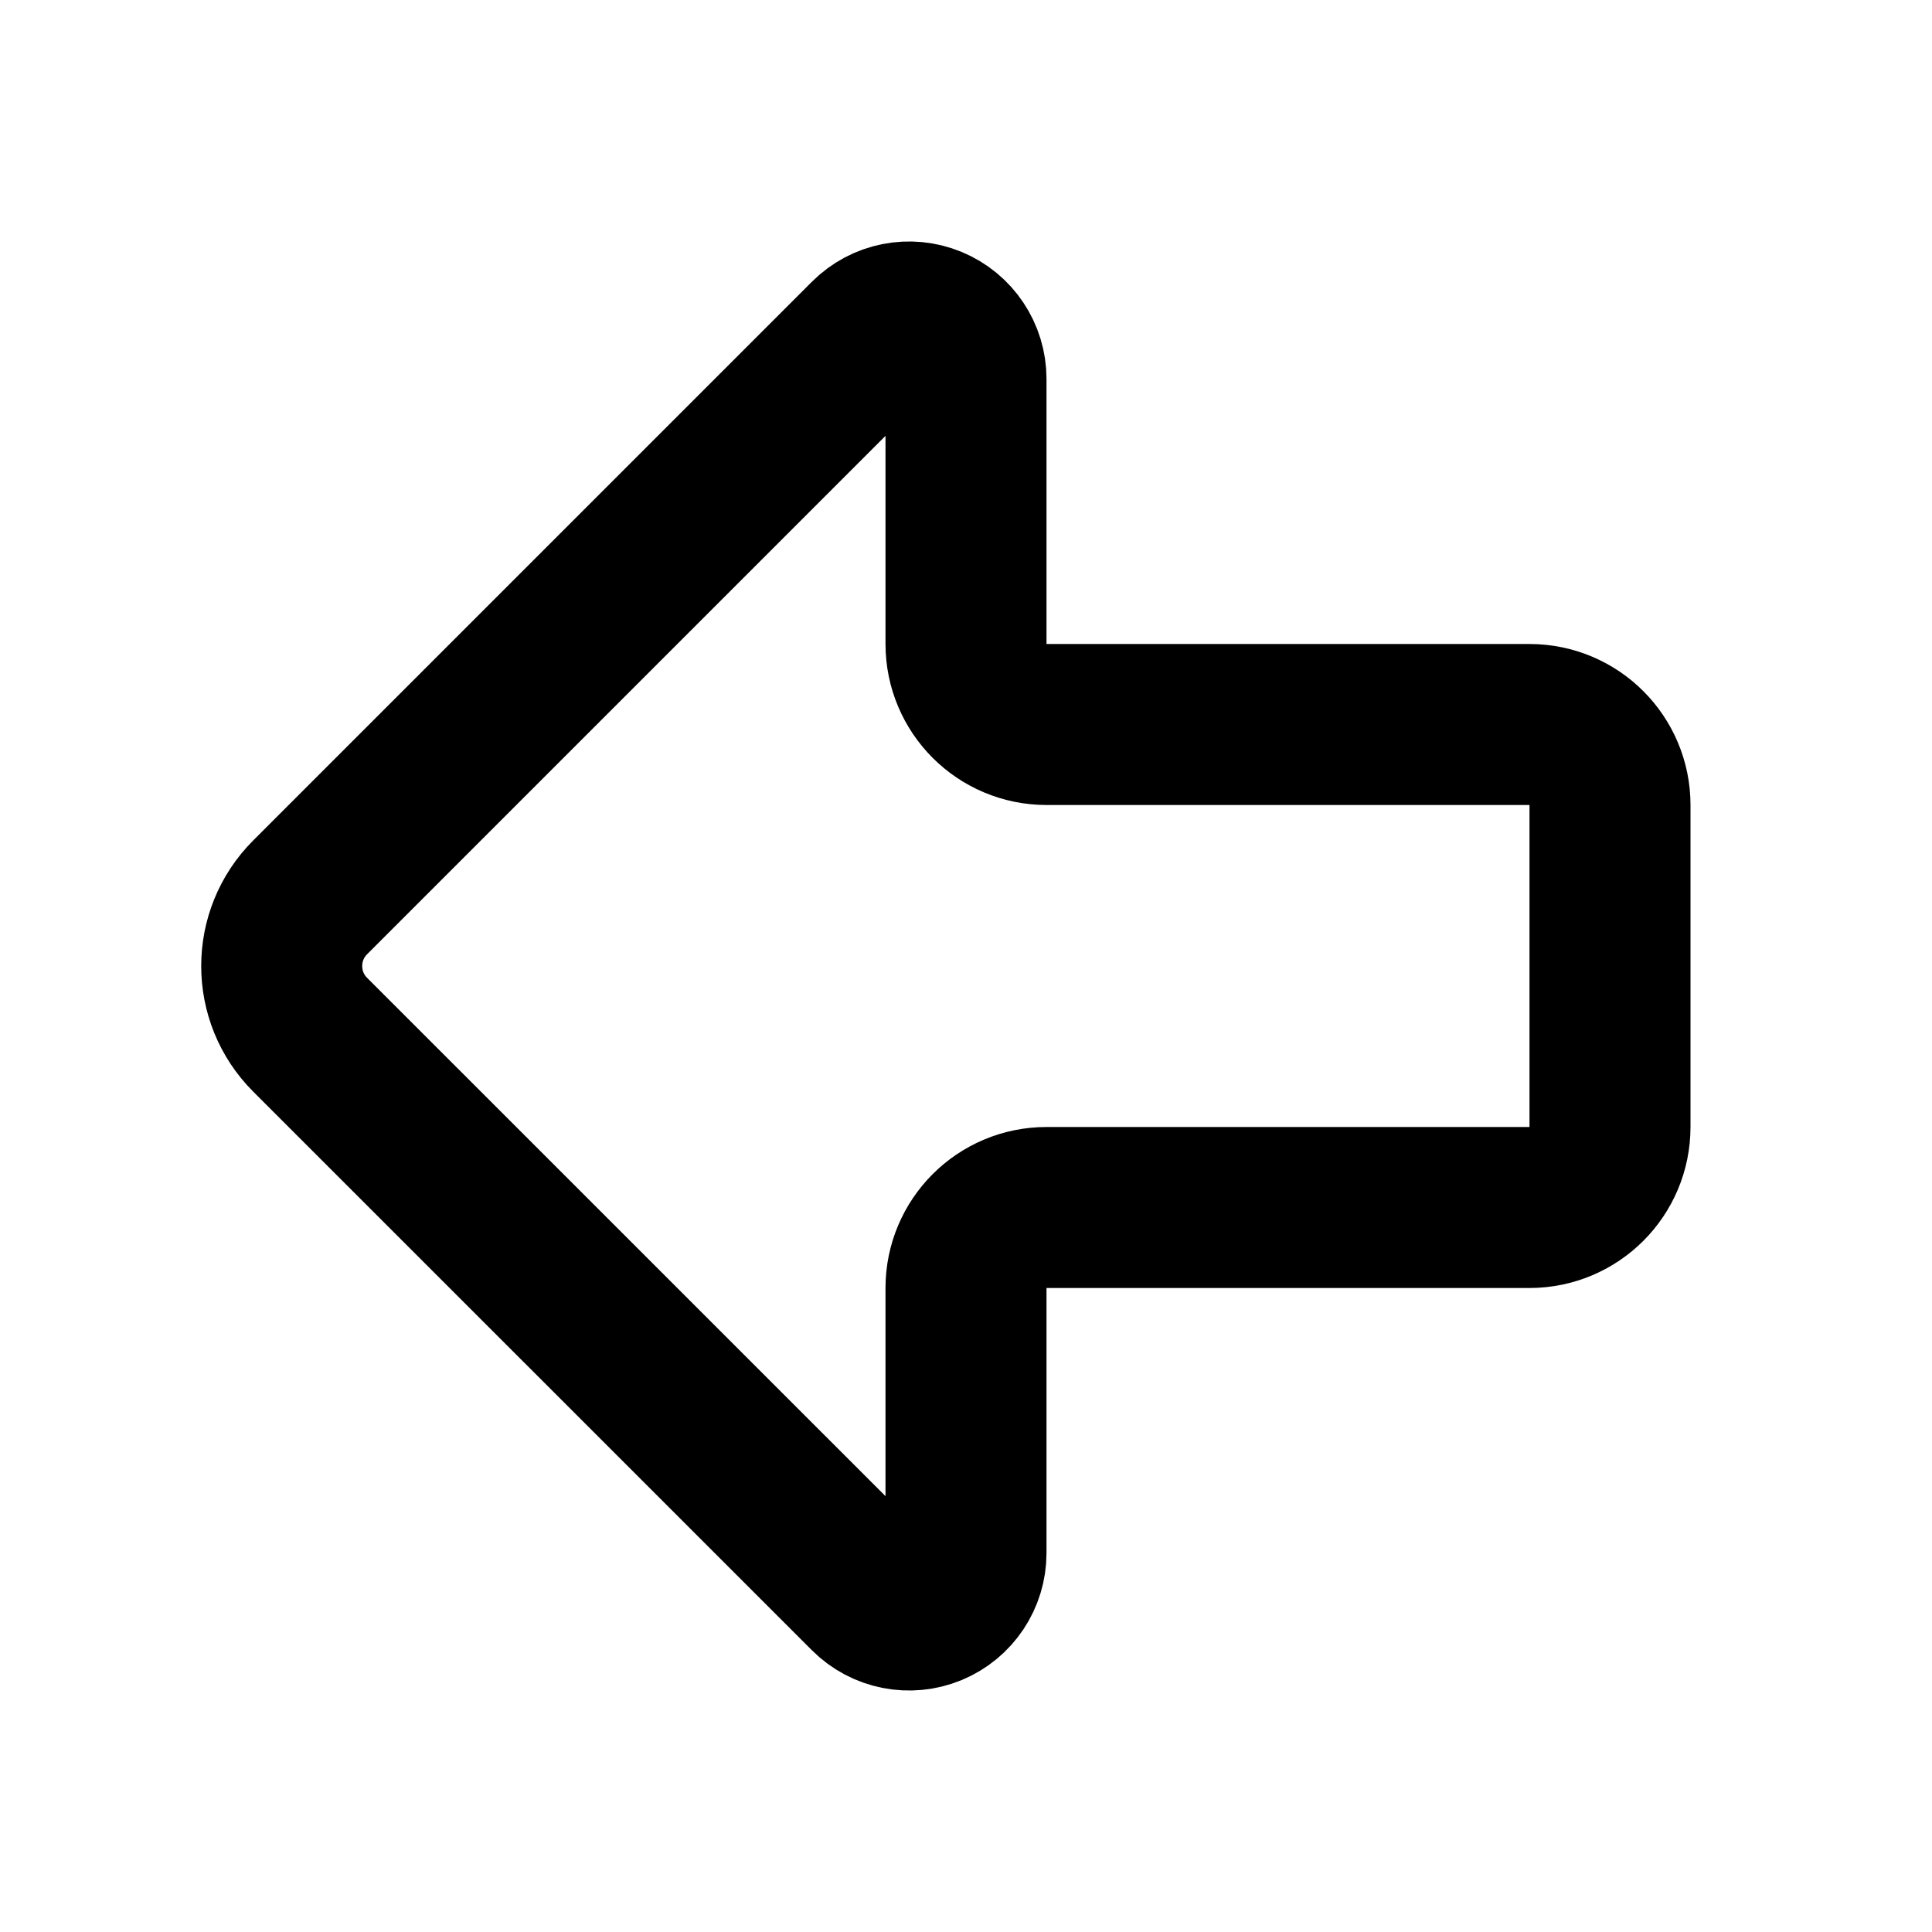
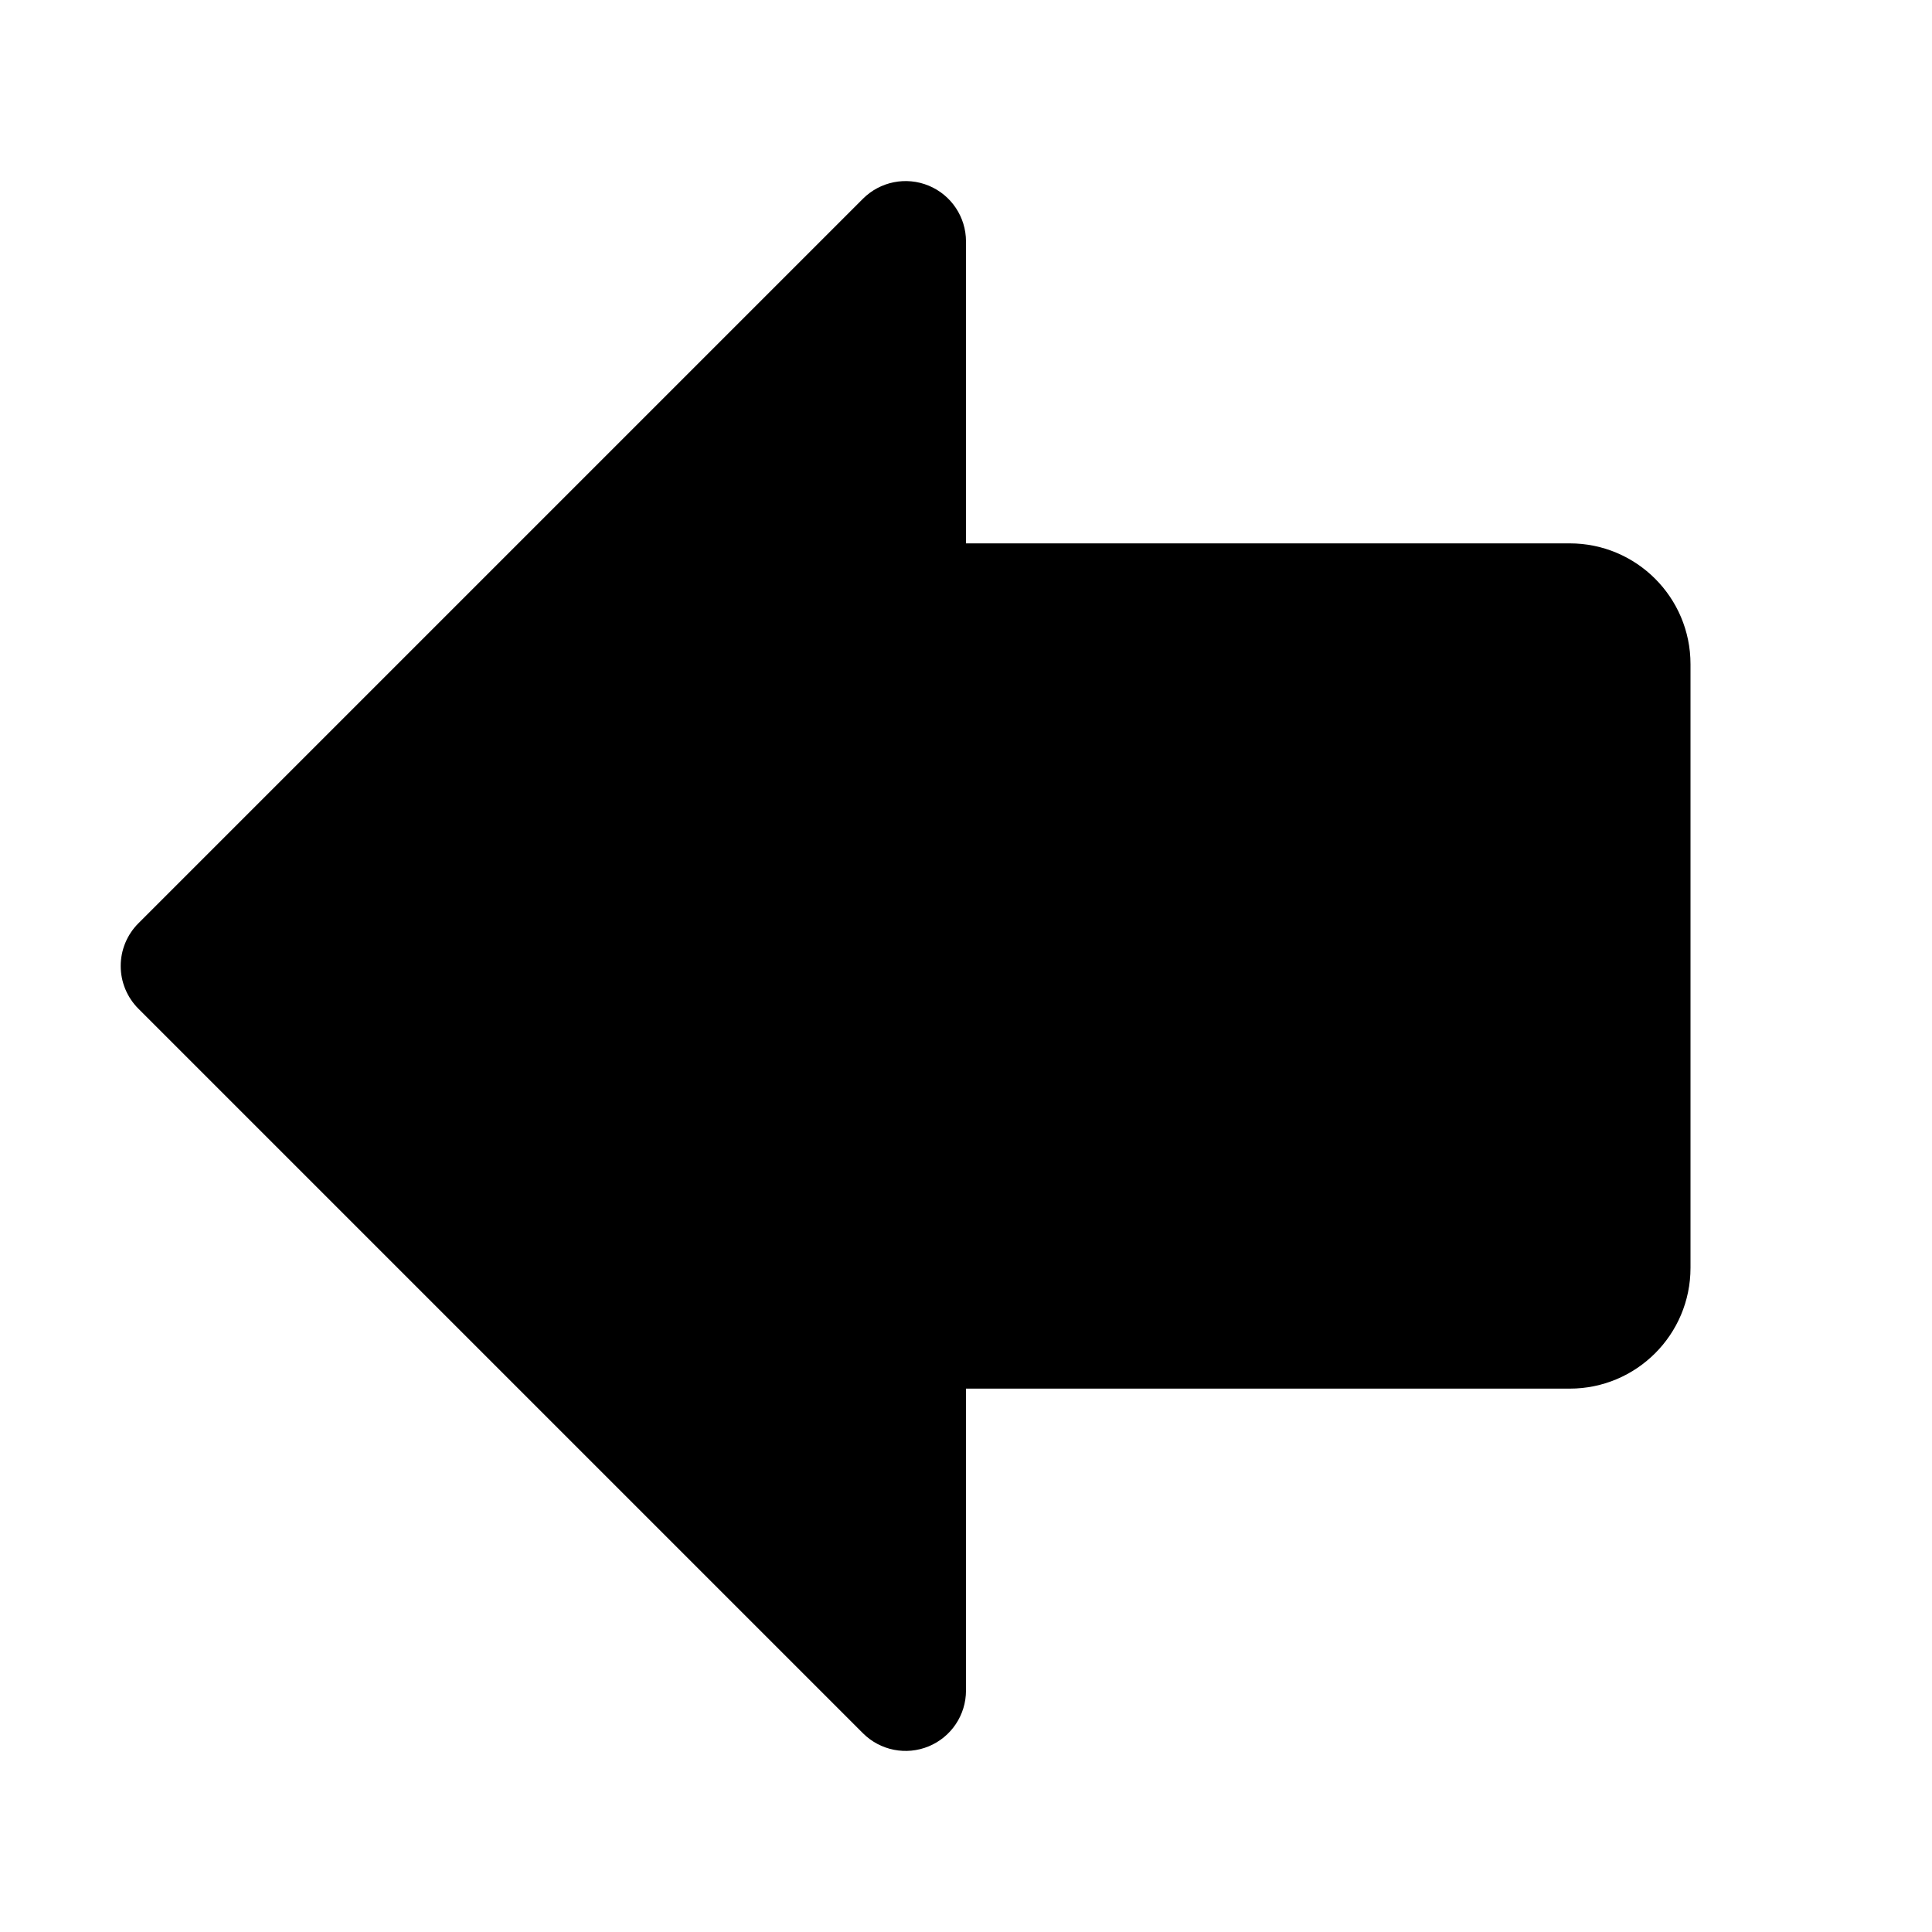
- <svg xmlns="http://www.w3.org/2000/svg" width="24" height="24" viewBox="0 0 24 24" fill="none" stroke="currentColor" stroke-width="2" stroke-linecap="round" stroke-linejoin="round" class="lucide lucide-arrow-big-left-icon lucide-arrow-big-left">
-   <path d="M10.793 19.793a.707.707 0 0 0 1.207-.5V16a1 1 0 0 1 1-1h6a1 1 0 0 0 1-1v-4a1 1 0 0 0-1-1h-6a1 1 0 0 1-1-1V4.707a.707.707 0 0 0-1.207-.5l-6.94 6.94a1.207 1.207 0 0 0 0 1.707z" />
+ <svg xmlns="http://www.w3.org/2000/svg" width="32" height="32" fill="#000000" viewBox="0 0 256 256">
+   <path d="M224,88v80a16,16,0,0,1-16,16H128v40a8,8,0,0,1-13.66,5.66l-96-96a8,8,0,0,1,0-11.32l96-96A8,8,0,0,1,128,32V72h80A16,16,0,0,1,224,88Z" />
</svg>
